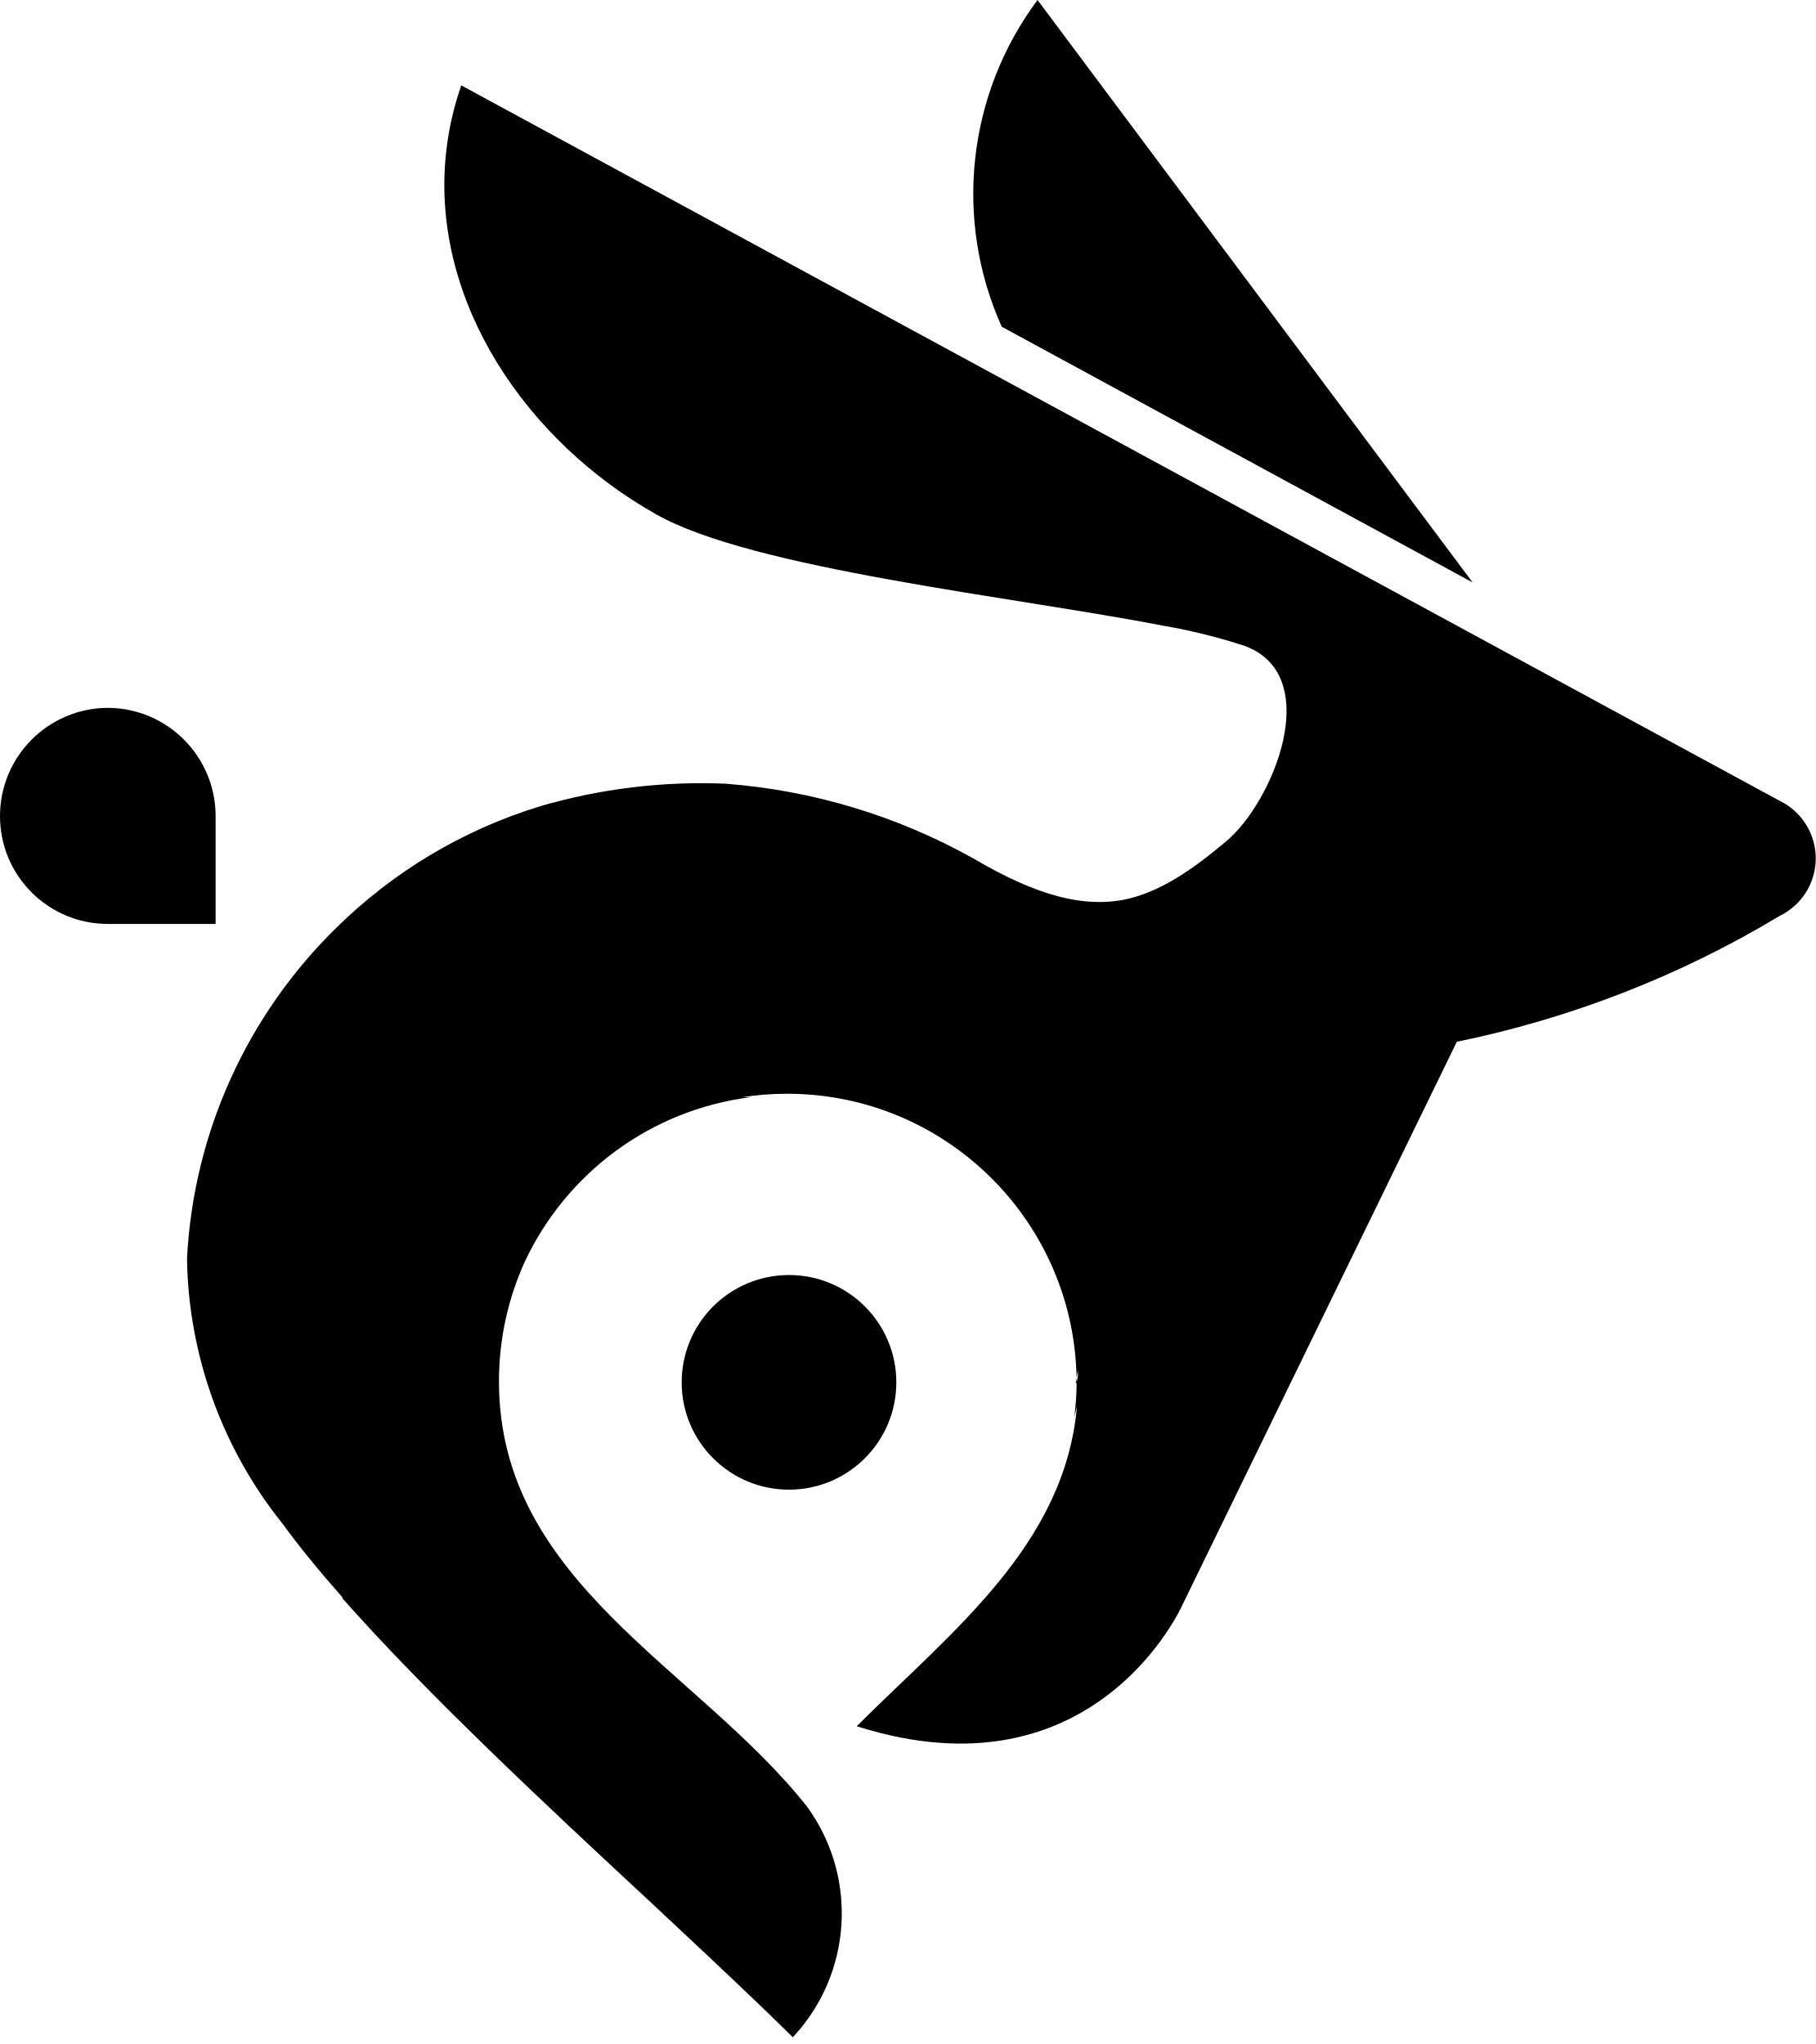
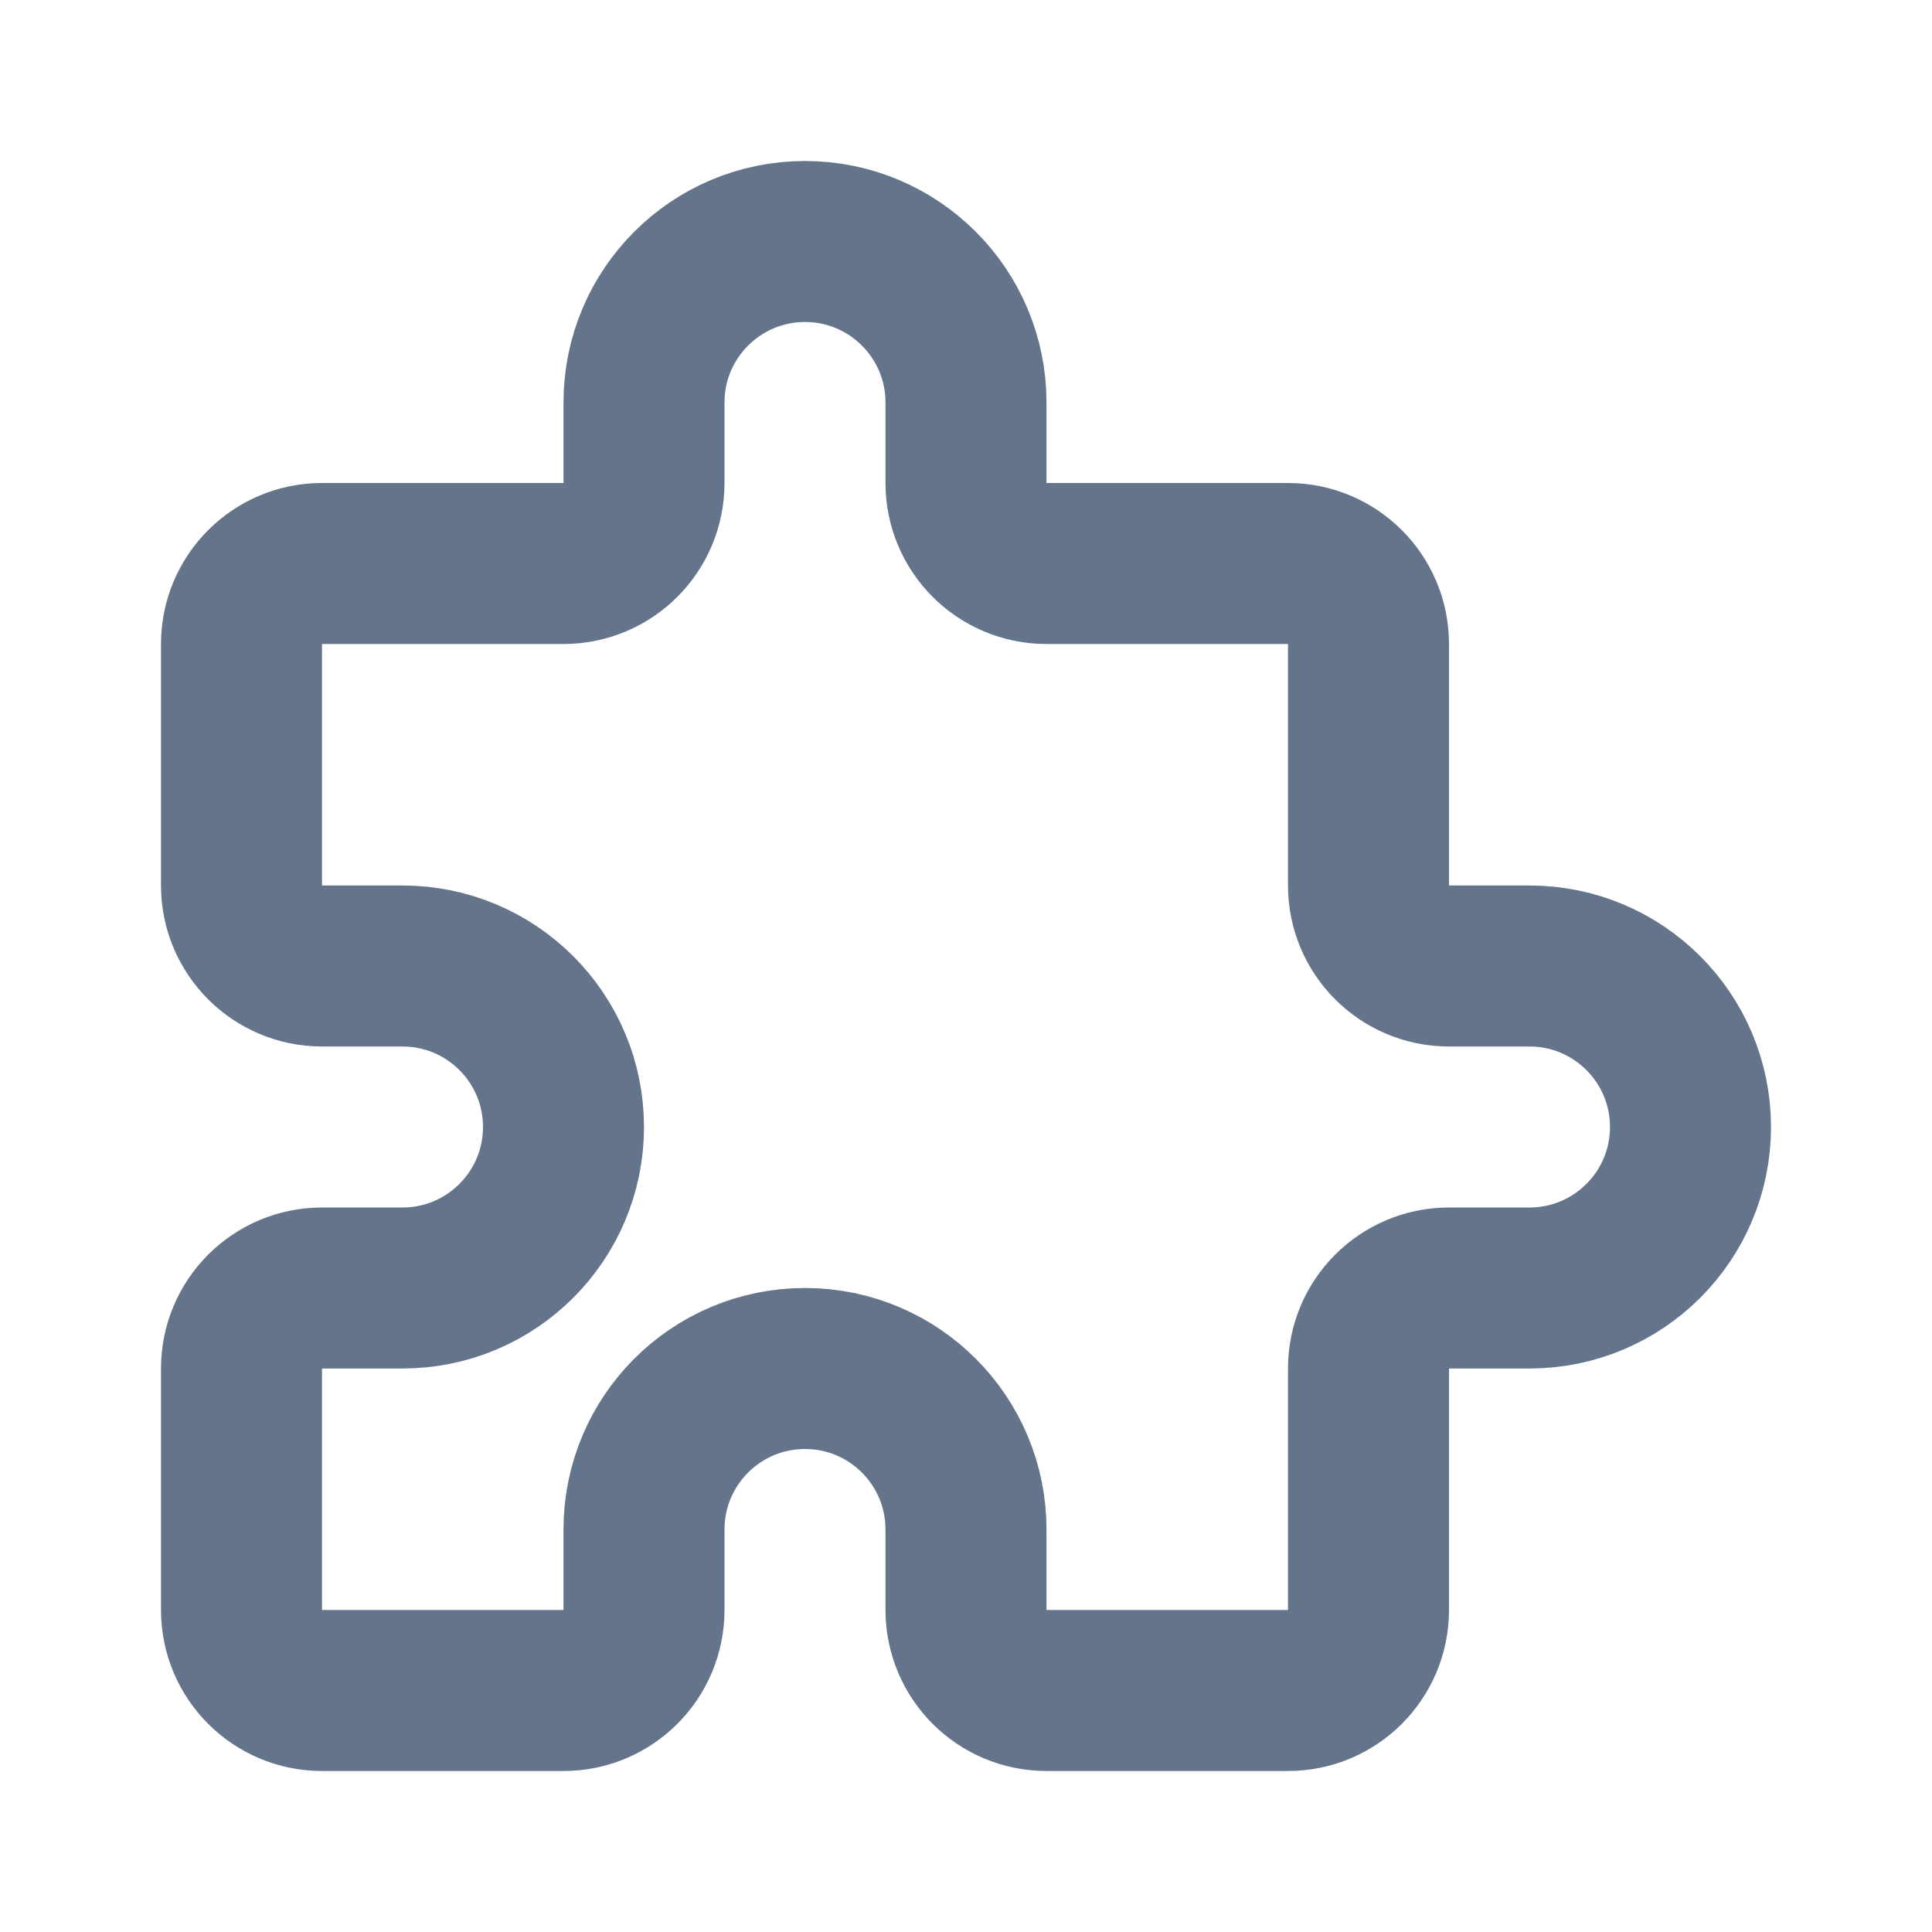
- <svg xmlns="http://www.w3.org/2000/svg" width="159" height="179" viewBox="0 0 159 179" fill="currentColor">
-   <path d="M155.853 70.136C157.779 71.073 159.001 73.028 159.001 75.17C159.001 77.312 157.779 79.266 155.853 80.203C147.12 85.458 137.557 89.186 127.572 91.231L103.554 140.522C103.539 140.555 95.93 157.809 75.022 151.174C83.315 142.881 93.248 135.336 94.31 123.138C94.232 123.462 94.154 123.785 94.071 124.106C94.201 123.122 94.271 122.131 94.279 121.138L94.197 121.097C94.225 120.953 94.249 120.809 94.274 120.665C94.277 120.814 94.279 120.963 94.279 121.112C94.279 121.108 94.28 121.103 94.28 121.099C94.322 120.878 94.36 120.657 94.397 120.437C94.394 120.295 94.39 120.153 94.385 120.012C94.35 120.229 94.313 120.447 94.274 120.665C94.022 106.88 82.77 95.783 68.925 95.783C67.581 95.783 66.262 95.888 64.975 96.089C65.246 96.082 65.519 96.077 65.792 96.076C56.913 97.182 49.58 102.793 45.976 110.447C44.511 113.653 43.693 117.217 43.693 120.973C43.693 138.601 61.071 146.036 70.721 158.275C70.8 158.387 70.876 158.5 70.952 158.613C75.07 164.647 74.534 172.715 69.664 178.149L69.426 178.409L67.151 176.189C66.956 176 66.757 175.811 66.558 175.619C63.671 172.845 60.362 169.749 56.867 166.481C47.68 157.96 37.333 148.281 29.992 139.979C29.984 139.942 29.977 139.904 29.97 139.867C27.963 137.593 26.186 135.426 24.73 133.42C19.448 126.834 16.508 118.678 16.375 110.236C16.947 99.043 21.756 88.799 29.409 81.292C34.322 76.434 40.42 72.709 47.328 70.596C52.588 69.064 58.062 68.4 63.535 68.632C71.167 69.21 78.58 71.449 85.257 75.19C90.916 78.517 94.966 79.516 98.649 78.744C101.55 78.081 104.232 76.321 107.313 73.728C111.491 70.303 116.044 59.15 108.984 56.56C106.676 55.806 104.317 55.221 101.925 54.806C88.808 52.258 65.876 49.834 57.438 45.03C46.094 38.641 37.835 26.482 39.023 13.751C39.045 13.519 39.07 13.288 39.098 13.056C39.126 12.824 39.156 12.592 39.19 12.359C39.396 10.967 39.717 9.57 40.161 8.175C40.235 7.942 40.313 7.71 40.394 7.478L155.853 70.136ZM69.092 111.657C74.272 111.658 78.475 115.849 78.49 121.028C78.505 126.208 74.326 130.424 69.147 130.455C63.967 130.485 59.738 126.319 59.692 121.14C59.67 118.633 60.651 116.22 62.416 114.439C64.181 112.659 66.585 111.657 69.092 111.657ZM9.44 61.989C14.661 62.012 18.881 66.251 18.881 71.472V80.912H9.44C4.227 80.912 0 76.686 0 71.472C6.65118e-05 66.251 4.22 62.012 9.44 61.989ZM128.951 51.004L87.722 28.614C83.498 19.214 84.697 8.264 90.855 0L128.951 51.004Z" fill="currentColor" />
-   <defs>
-     <linearGradient id="paint0_linear_4017_864" x1="37.434" y1="847.308" x2="2004.83" y2="1196.7" gradientUnits="userSpaceOnUse">
-       <stop stop-color="#FEBE2D" />
-       <stop offset="1" stop-color="#F04E23" />
-     </linearGradient>
-   </defs>
+ <svg xmlns="http://www.w3.org/2000/svg" viewBox="0 0 24 24" width="100%" height="100%" preserveAspectRatio="xMidYMid meet" color="#64748B">
+   <path fill="none" stroke="currentColor" stroke-linecap="round" stroke-linejoin="round" stroke-width="2" d="M4 7h3a1 1 0 0 0 1-1V5a2 2 0 0 1 4 0v1a1 1 0 0 0 1 1h3a1 1 0 0 1 1 1v3a1 1 0 0 0 1 1h1a2 2 0 0 1 0 4h-1a1 1 0 0 0-1 1v3a1 1 0 0 1-1 1h-3a1 1 0 0 1-1-1v-1a2 2 0 0 0-4 0v1a1 1 0 0 1-1 1H4a1 1 0 0 1-1-1v-3a1 1 0 0 1 1-1h1a2 2 0 0 0 0-4H4a1 1 0 0 1-1-1V8a1 1 0 0 1 1-1" />
</svg>
